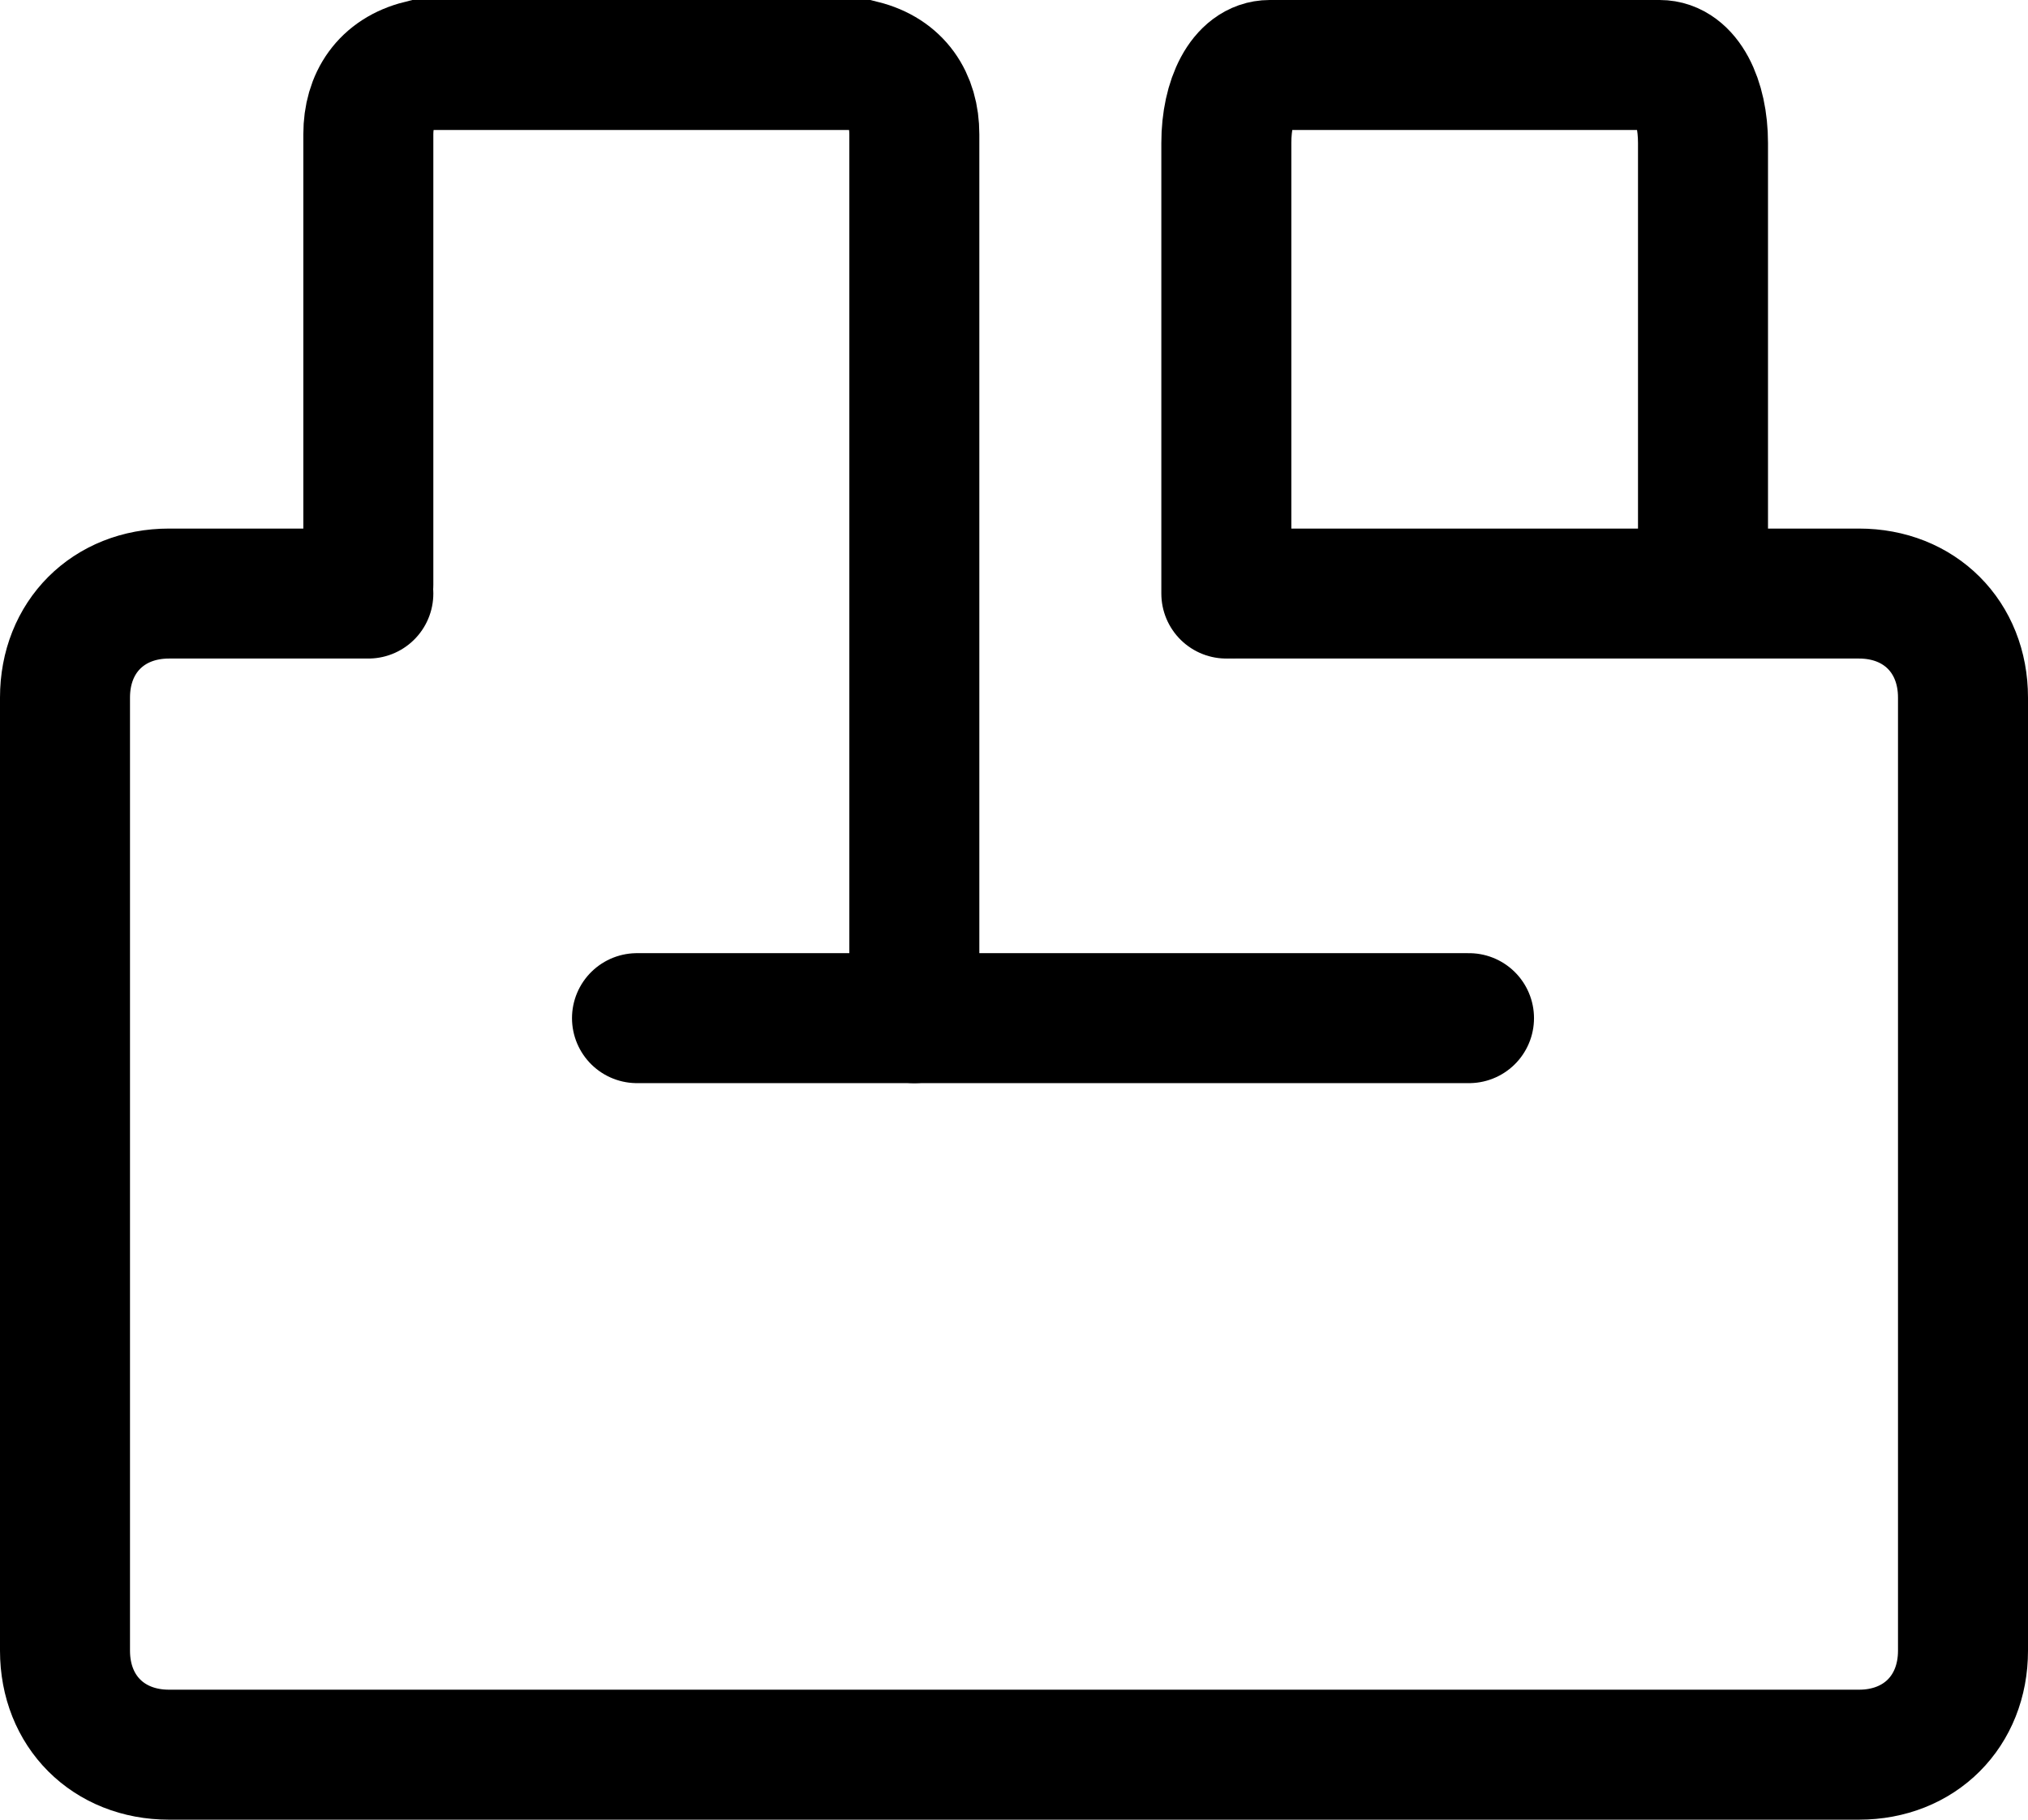
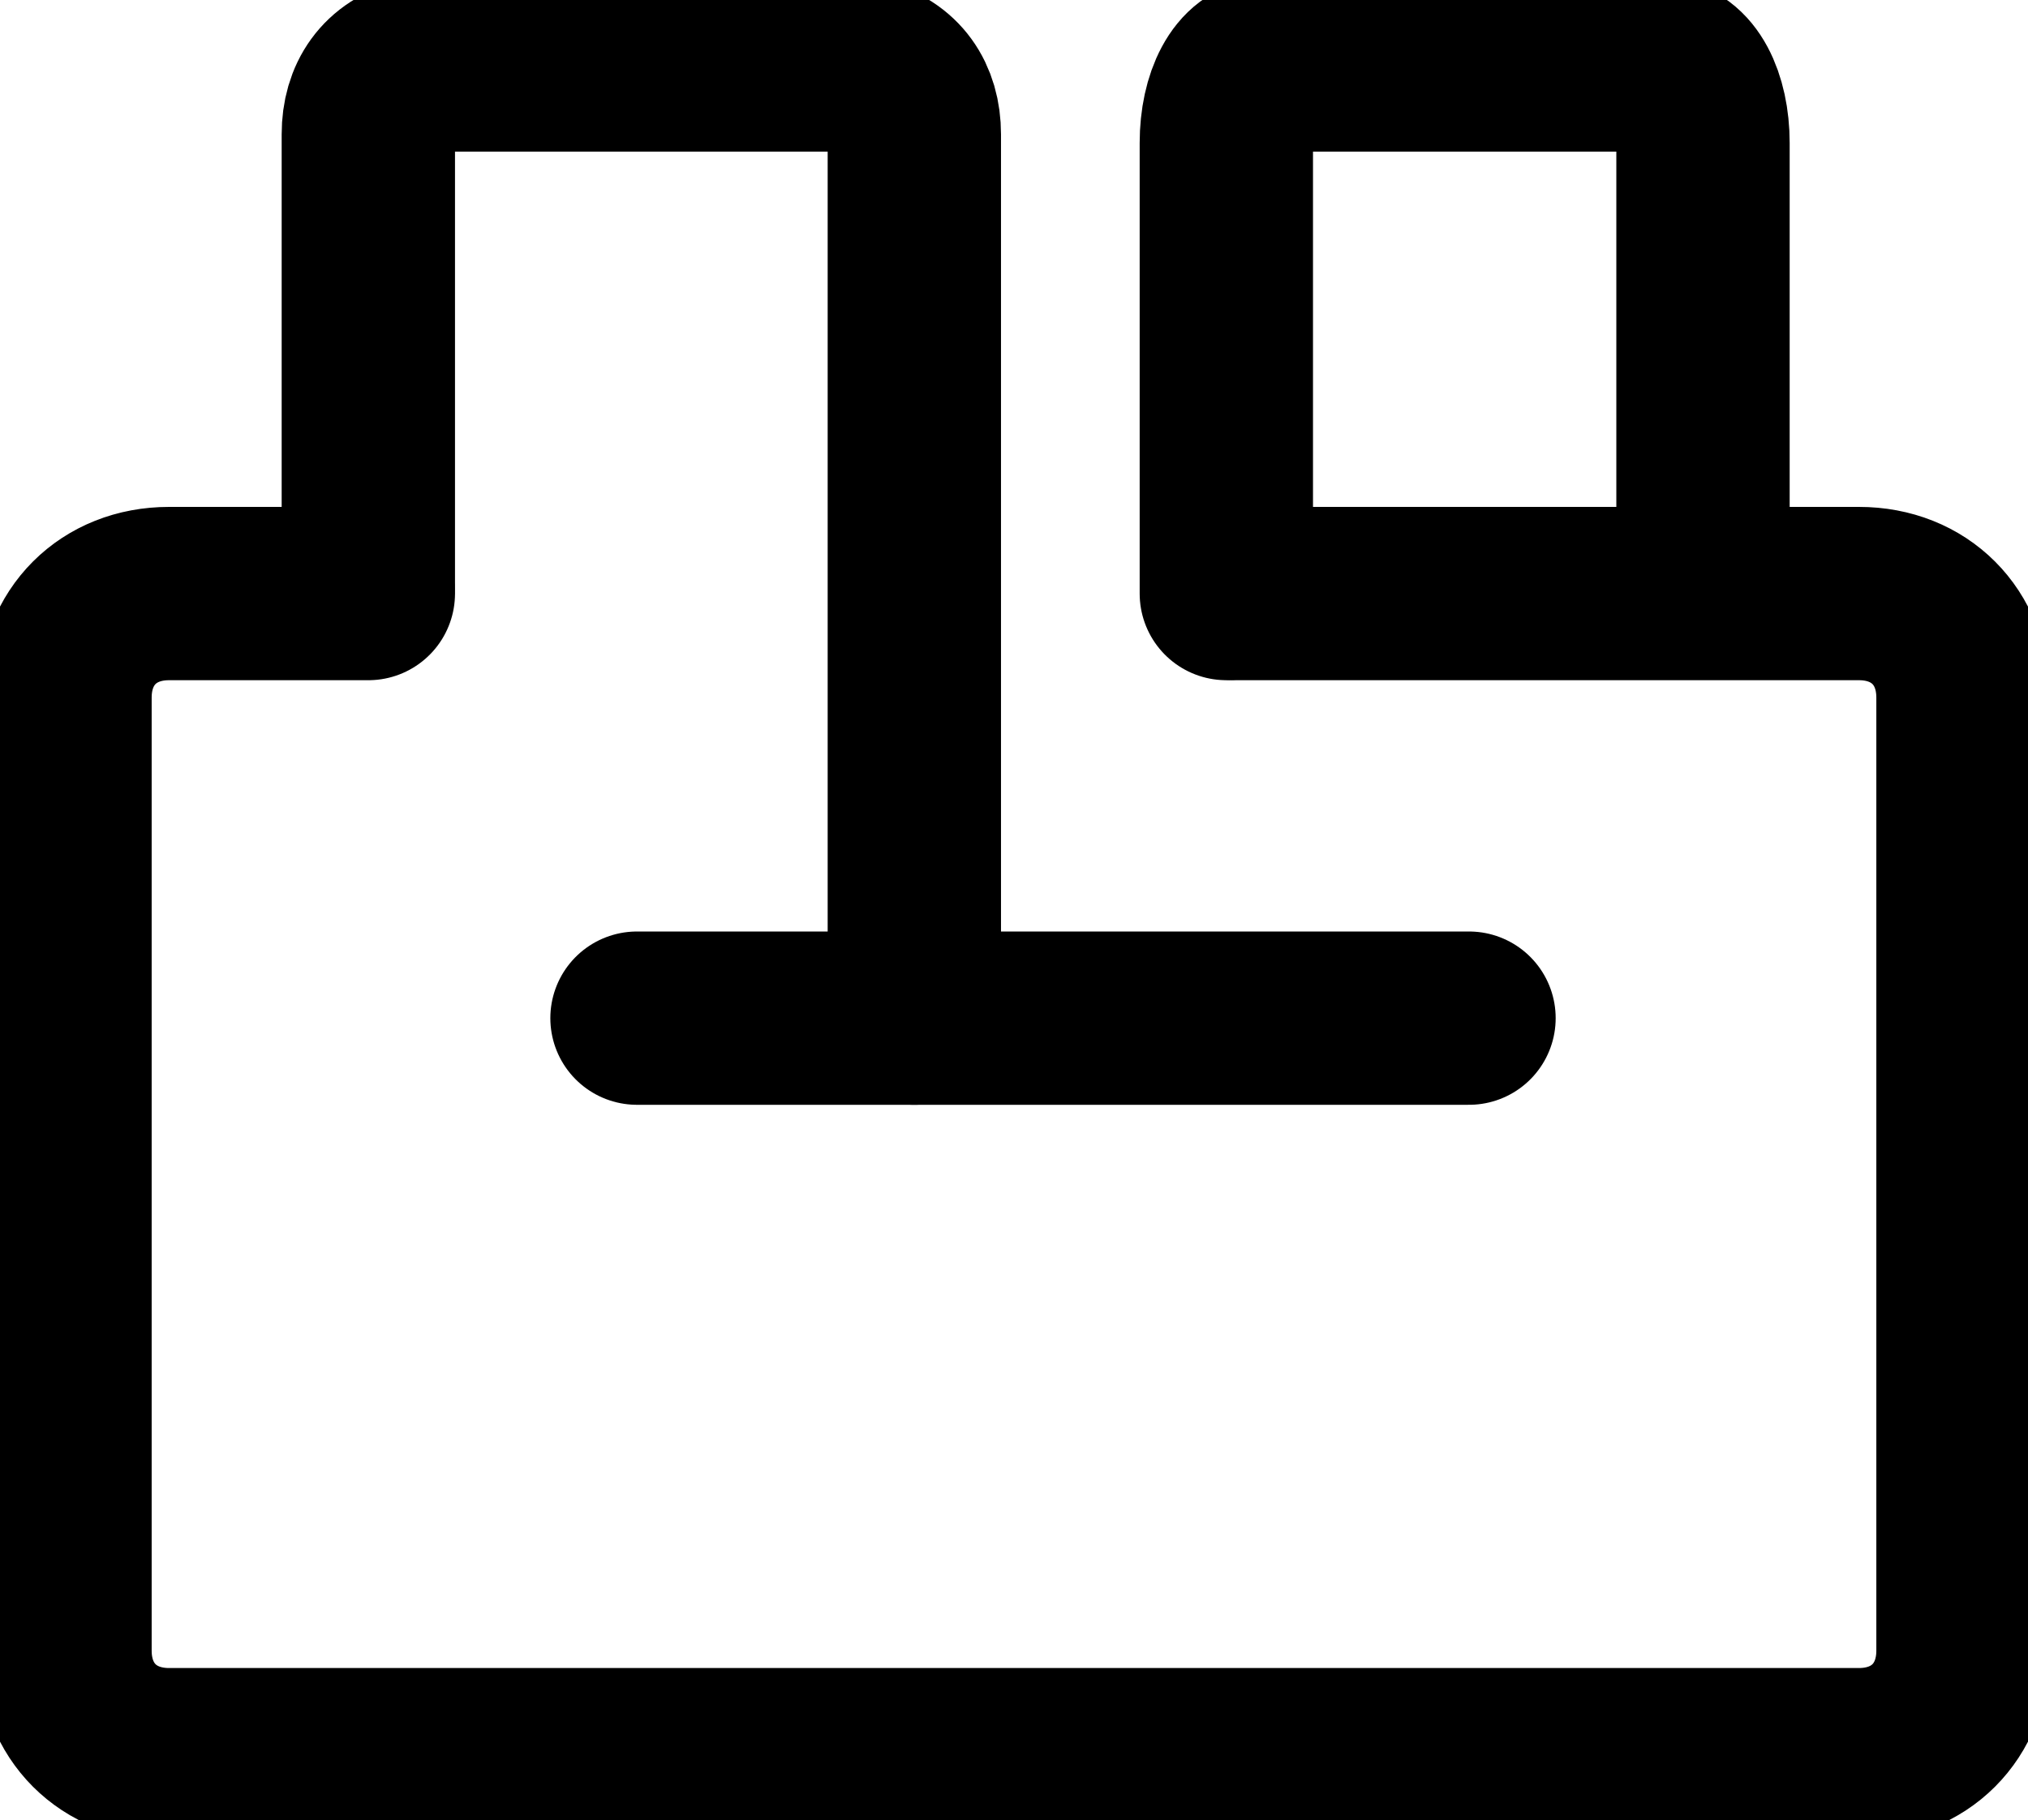
<svg xmlns="http://www.w3.org/2000/svg" version="1.1" id="Layer_1" x="0" y="0" viewBox="0 0 23.4 21" xml:space="preserve">
-   <style>.plugin-st0{fill:none;stroke:currentColor;stroke-width:1.5;stroke-linecap:round}</style>
+   <style>.plugin-st0{fill:none;stroke:currentColor;stroke-width:2;stroke-linecap:round}</style>
  <g id="Plugin_Registration" transform="translate(-361.25 -366.25)">
    <path id="Прямоугольник_скругл._углы_973" class="plugin-st0" d="M375.5 373.1h7.2c.7 0 1.2.5 1.2 1.2v11c0 .7-.5 1.2-1.2 1.2h-19.5c-.7 0-1.2-.5-1.2-1.2v-11c0-.7.5-1.2 1.2-1.2h2.3" />
    <path id="Прямоугольник_скругл._углы_971_копия" class="plugin-st0" d="M375.4 373.1v-5.2c0-.5.2-.9.5-.9h4.5c.3 0 .5.4.5.9v4.8" />
    <path id="Прямоугольник_скругл._углы_971_копия_2" class="plugin-st0" d="M365.5 373v-5.2c0-.4.2-.7.6-.8h5.1c.4.1.6.4.6.8V378" />
    <path id="Path_326" class="plugin-st0" d="M368.6 378h9.6" />
  </g>
</svg>
